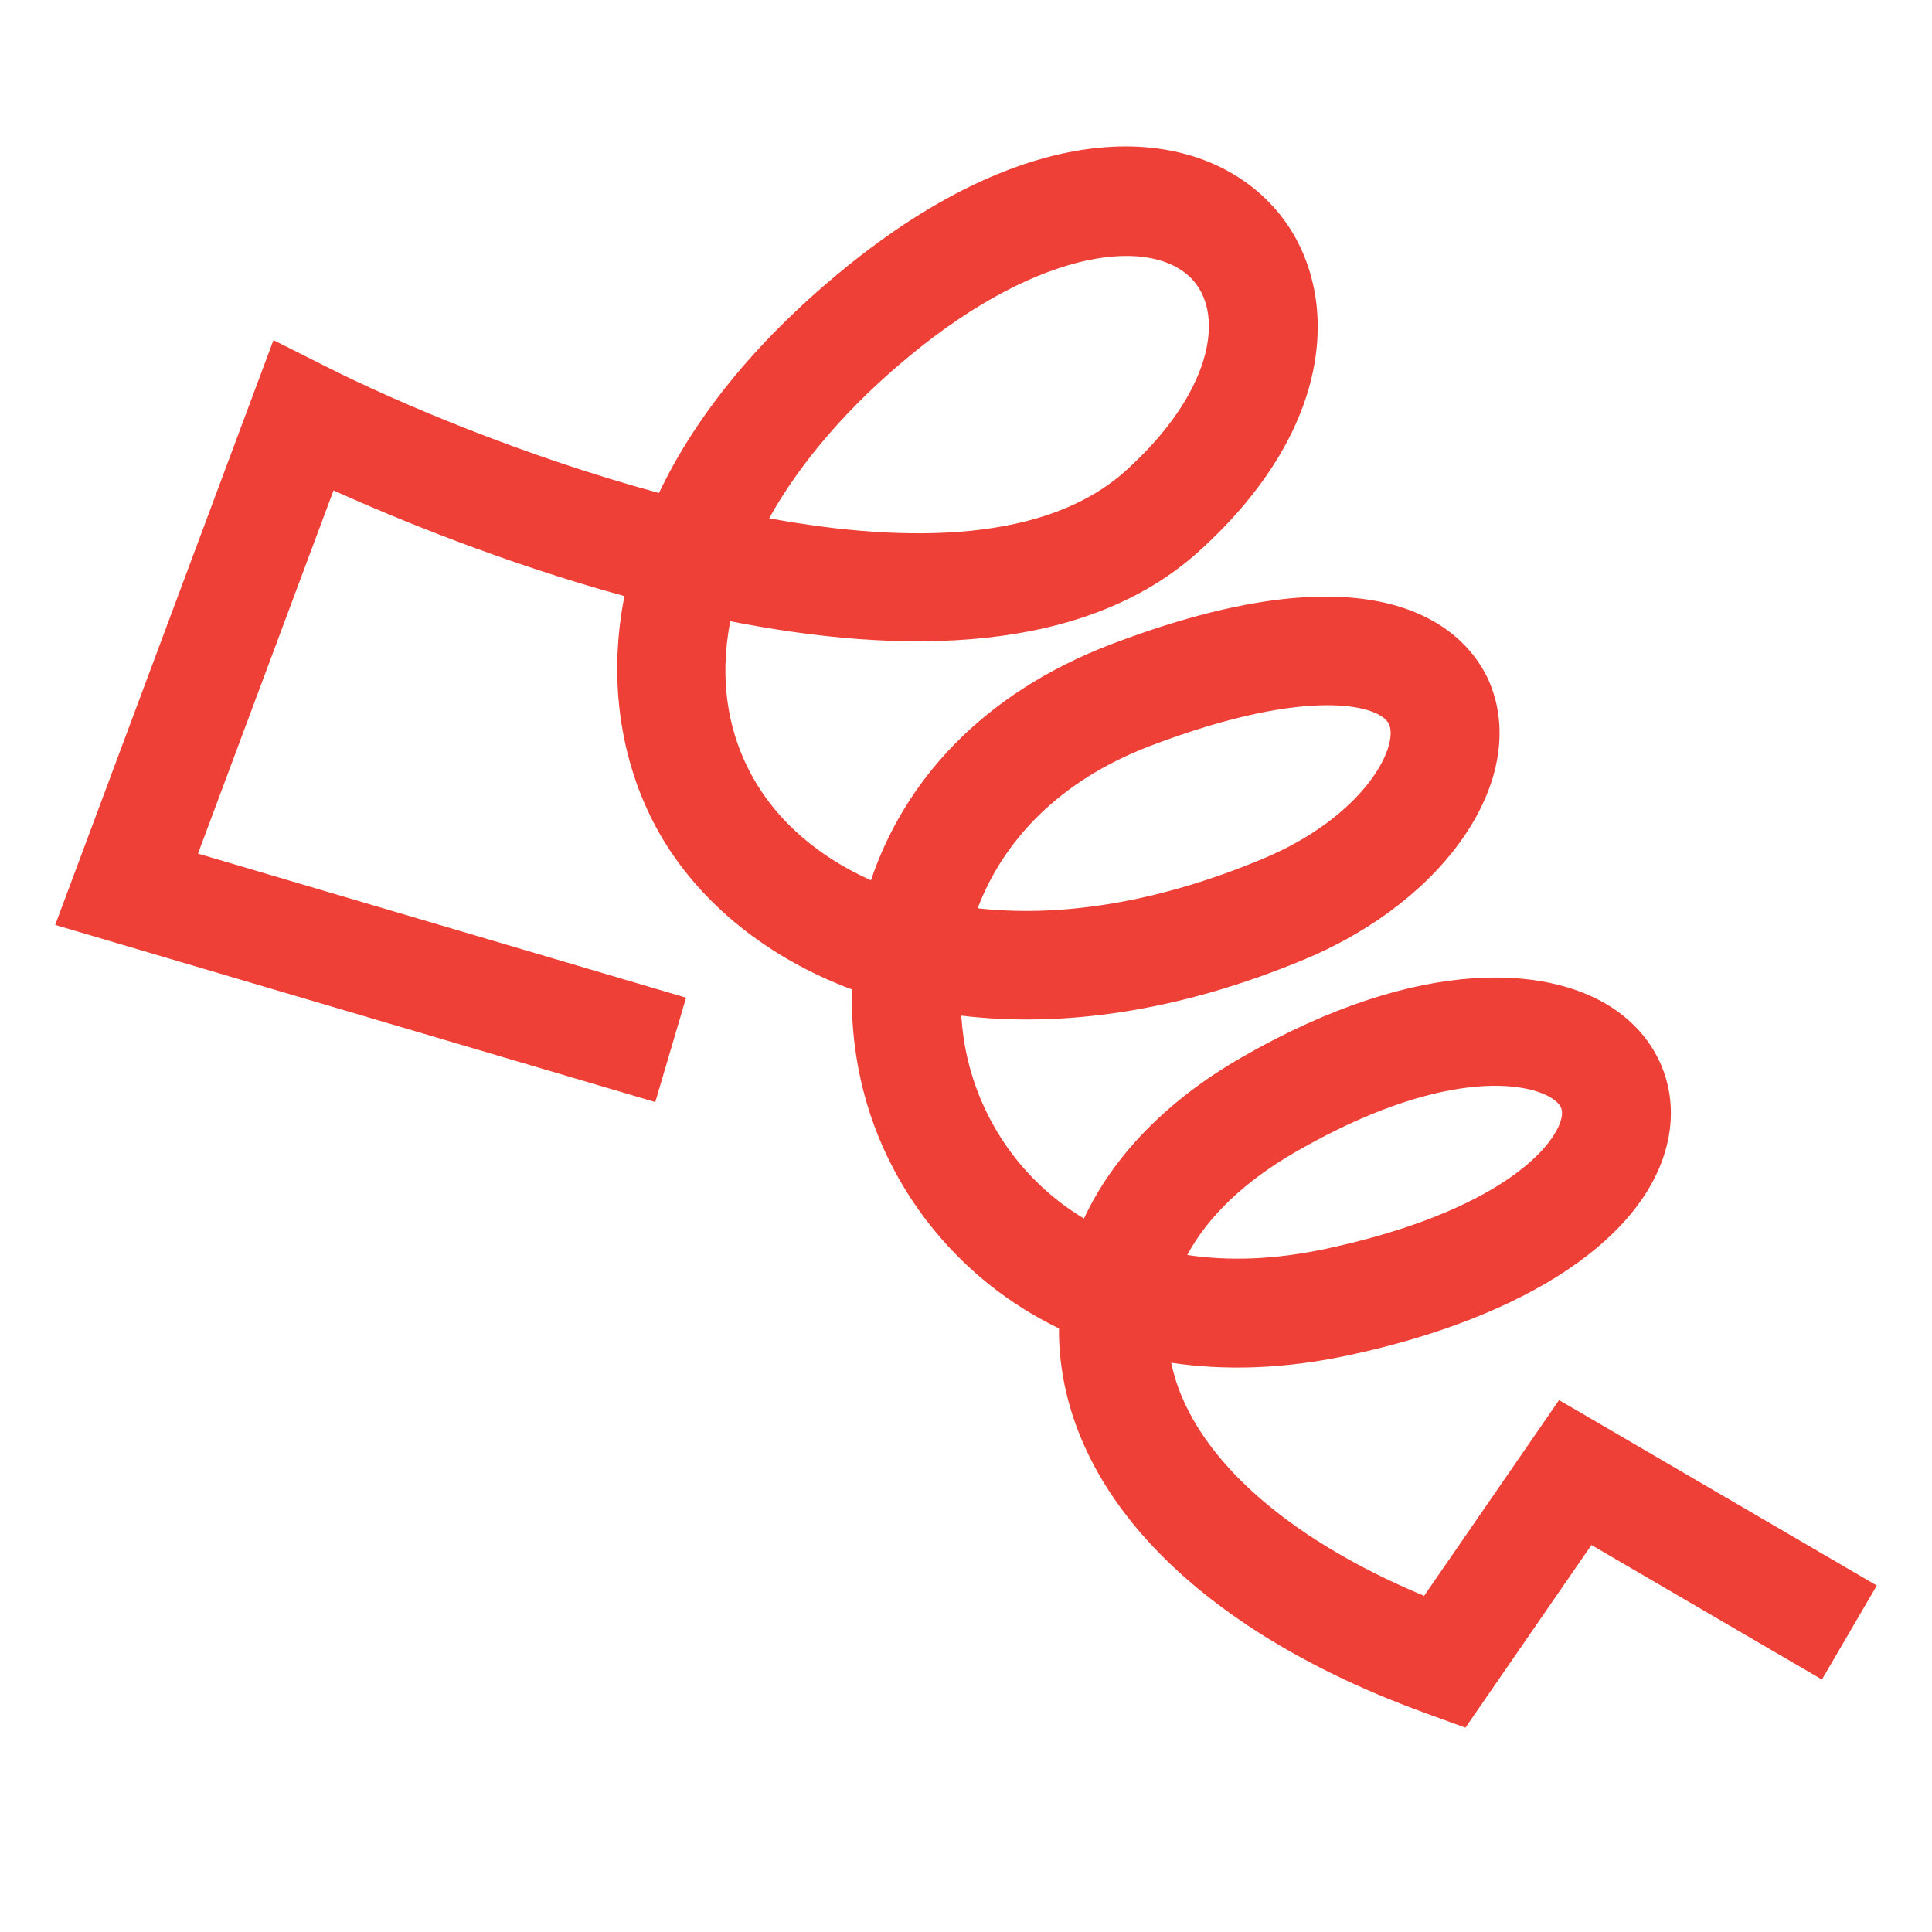
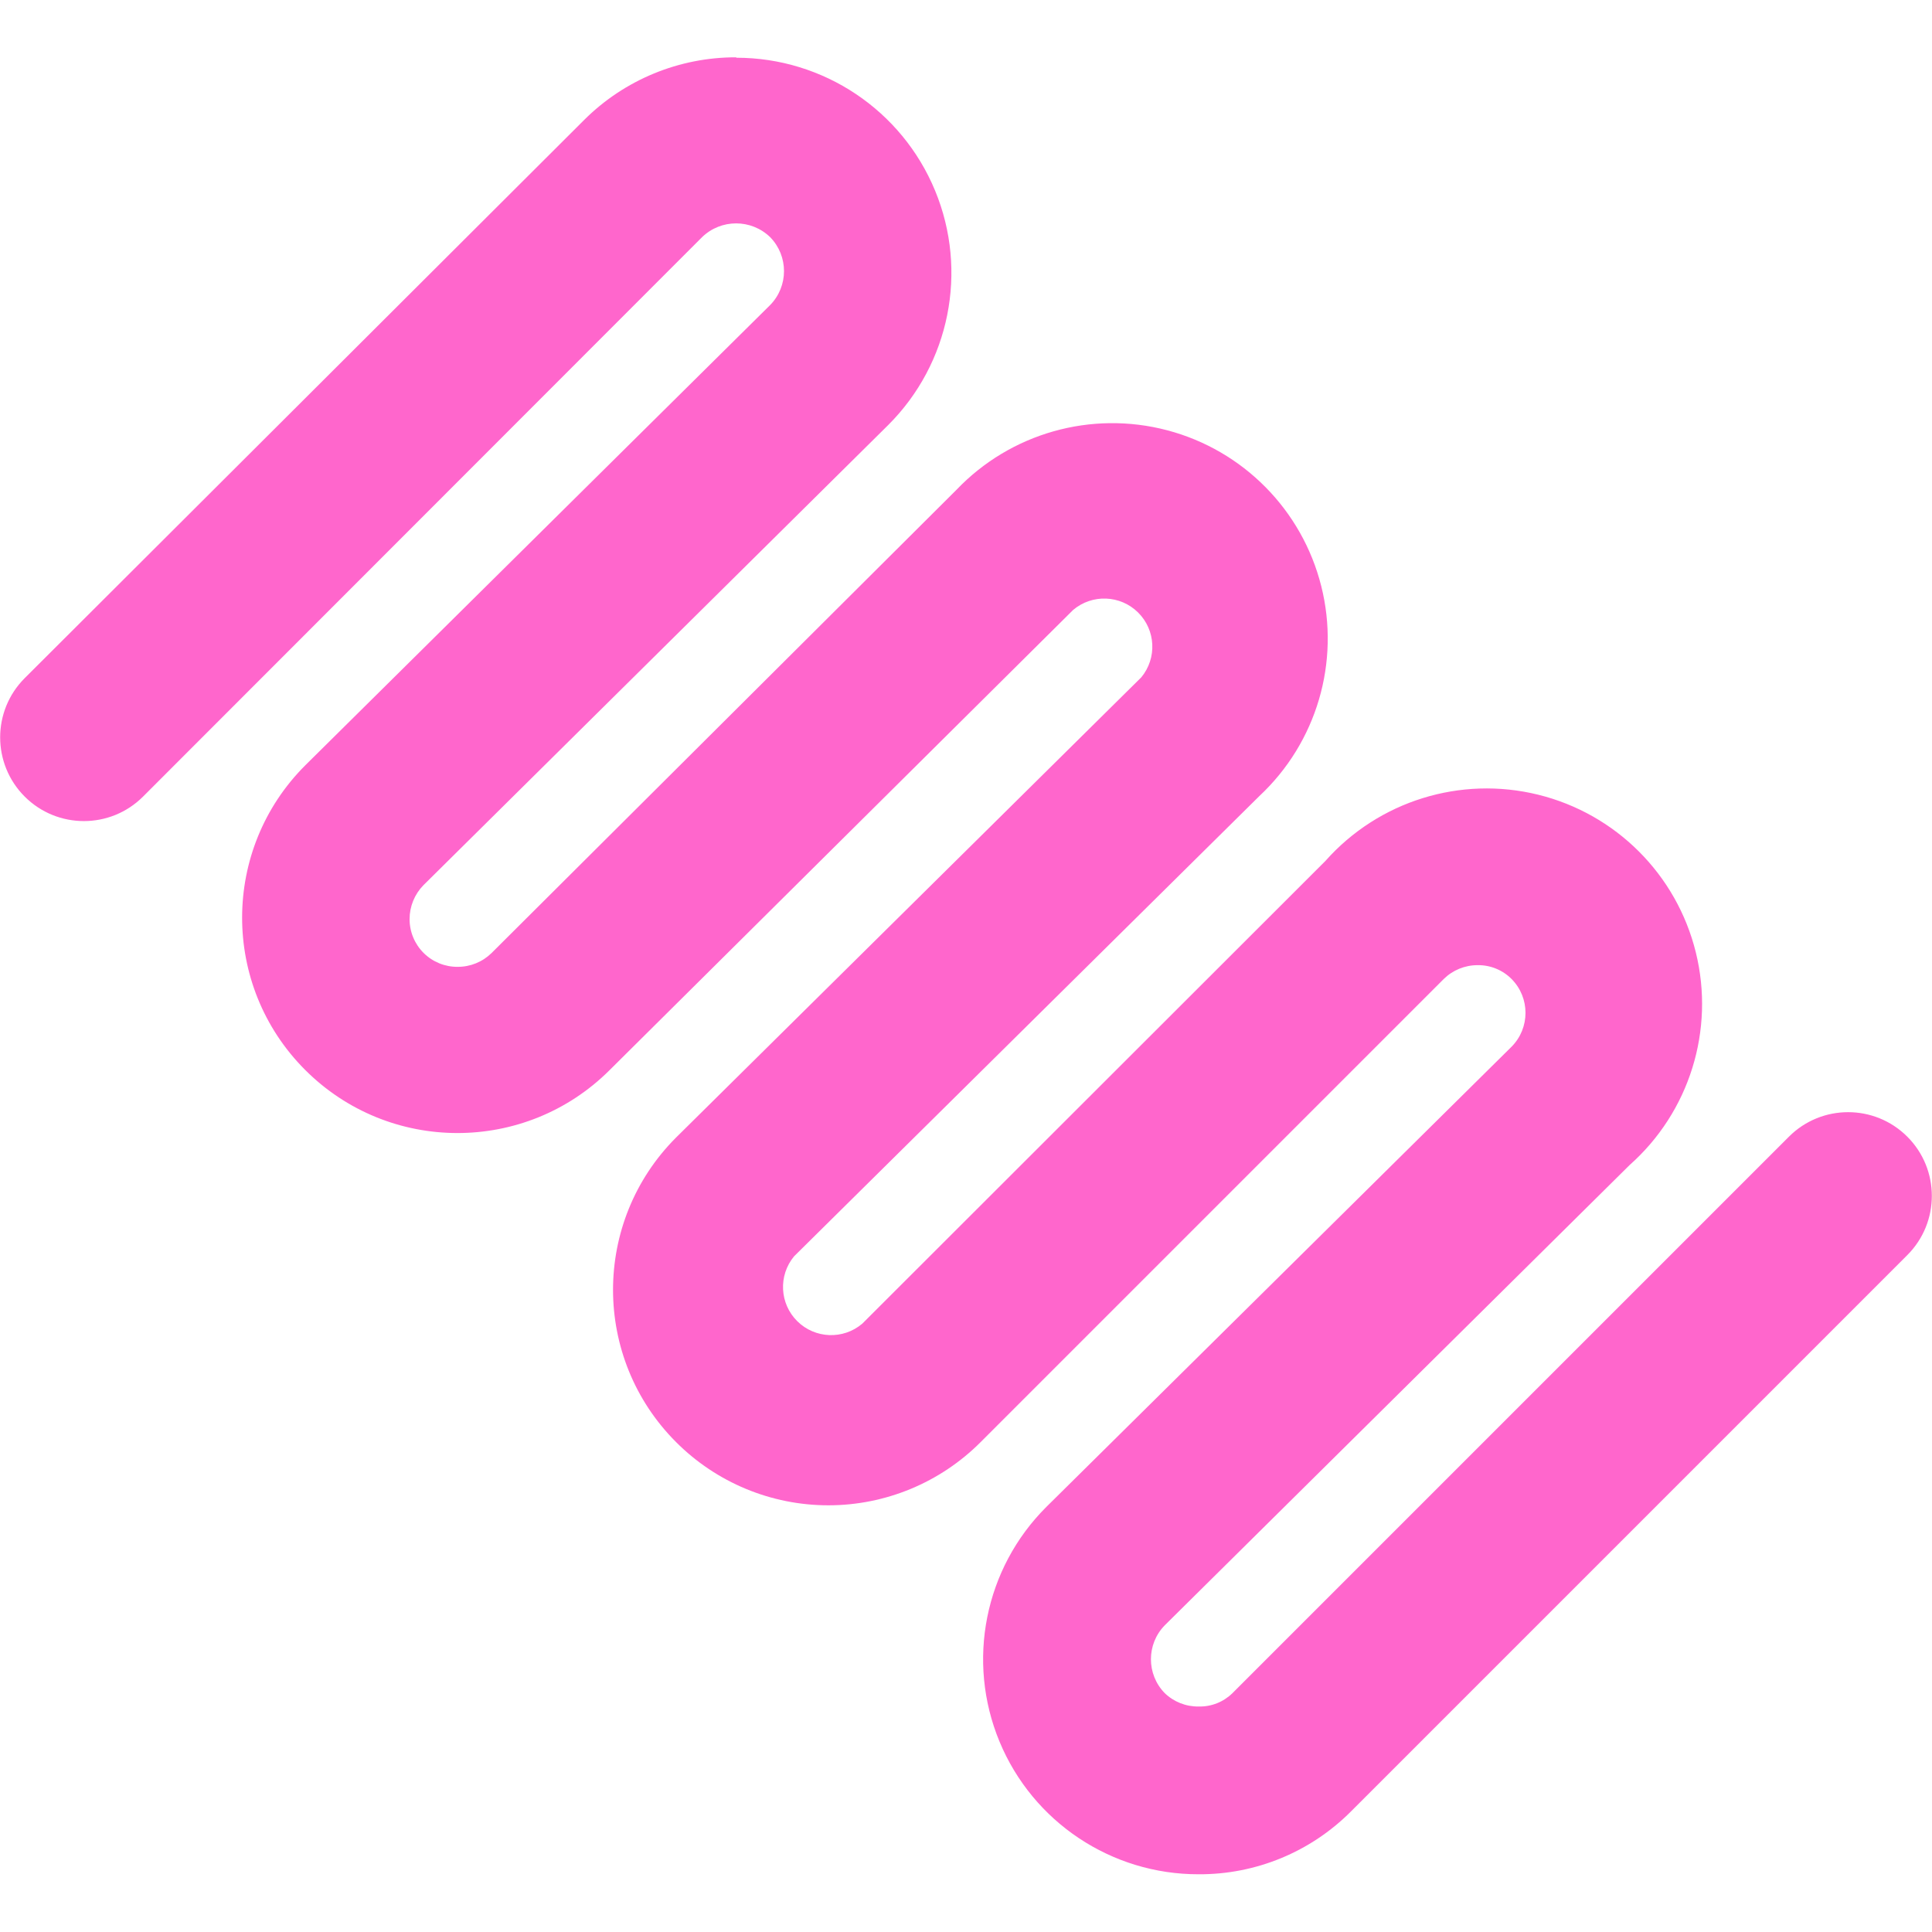
- <svg xmlns="http://www.w3.org/2000/svg" width="35px" height="35px" viewBox="0 0 35 35" version="1.1">
-   <defs />
-   <g id="Page-1" stroke="none" stroke-width="1" fill="none" fill-rule="evenodd">
-     <g id="state-variable" fill="#EE4036">
-       <path d="M13.934,9.389 C16.497,9.859 18.975,9.809 20.397,8.525 C21.944,7.129 22.185,5.74 21.625,5.091 C20.917,4.272 18.875,4.468 16.486,6.442 C15.358,7.371 14.498,8.378 13.934,9.389 L13.934,9.389 Z M17.711,16.455 C19.162,16.616 20.914,16.381 22.889,15.553 C24.688,14.798 25.338,13.555 25.167,13.127 C25.03,12.785 23.753,12.405 20.85,13.508 C19.16,14.15 18.166,15.254 17.711,16.455 L17.711,16.455 Z M21.508,22.735 C22.253,22.847 23.091,22.823 24.02,22.623 C27.14,21.955 28.176,20.779 28.288,20.25 C28.314,20.125 28.3,20.03 28.148,19.919 C27.684,19.583 26.11,19.348 23.471,20.868 C22.546,21.401 21.882,22.038 21.508,22.735 L21.508,22.735 Z M26.548,31.298 L25.832,31.038 C21.854,29.595 19.438,27.217 19.202,24.515 C19.189,24.365 19.183,24.214 19.184,24.065 C17.382,23.195 16.188,21.633 15.705,19.993 C15.512,19.34 15.416,18.638 15.433,17.924 C13.88,17.345 12.707,16.359 12.017,15.217 C11.329,14.078 10.972,12.529 11.312,10.799 C9.108,10.194 7.164,9.389 6.042,8.885 L3.587,15.464 L12.429,18.074 L11.871,19.965 L1,16.756 L4.954,6.162 L5.937,6.656 C7.213,7.299 9.499,8.268 11.938,8.931 C12.563,7.618 13.616,6.252 15.23,4.92 C18.8,1.973 21.763,2.235 23.117,3.802 C24.268,5.135 24.321,7.639 21.719,9.988 C19.647,11.859 16.349,11.869 13.229,11.254 C13.026,12.309 13.174,13.319 13.705,14.197 C14.135,14.909 14.84,15.529 15.778,15.947 C16.369,14.194 17.745,12.578 20.149,11.664 C25.431,9.658 26.726,11.717 26.998,12.395 C27.683,14.11 26.213,16.296 23.651,17.372 C21.315,18.35 19.202,18.614 17.415,18.399 C17.437,18.756 17.498,19.105 17.596,19.435 C17.904,20.479 18.595,21.448 19.637,22.075 C20.163,20.945 21.135,19.938 22.487,19.159 C25.765,17.272 28.16,17.491 29.307,18.325 C30.069,18.878 30.409,19.751 30.217,20.659 C29.848,22.399 27.687,23.855 24.433,24.552 C23.256,24.804 22.181,24.832 21.217,24.687 C21.549,26.297 23.215,27.832 25.799,28.91 L28.244,25.364 L34,28.723 L33.006,30.426 L28.83,27.989 L26.548,31.298 Z" id="Protein" />
-     </g>
-   </g>
+ <svg xmlns="http://www.w3.org/2000/svg" id="Layer_1" data-name="Layer 1" viewBox="0 0 46.18 43.5" width="36px" height="36px">
+   <defs>
+     <style>.cls-1{fill:#f6c;}</style>
+   </defs>
+   <path class="cls-1" d="M55.8,71.76a4.6,4.6,0,0,1-3.28-1.36,4.65,4.65,0,0,1,0-6.57l11.11-11a1.64,1.64,0,0,0,0-2.32A1.67,1.67,0,0,0,62.46,50a1.65,1.65,0,0,0-1.16.48L50.23,61.54A4.65,4.65,0,0,1,43.65,55l11.12-11a1.65,1.65,0,0,0-2.33-2.33L41.36,52.68a4.65,4.65,0,0,1-6.57-6.58l11.11-11a1.64,1.64,0,0,0-2.33-2.32L30.2,46.11a1.5,1.5,0,0,1-1.06.44,1.5,1.5,0,0,1-1.5-1.5A1.5,1.5,0,0,1,28.08,44L41.45,30.62a4.65,4.65,0,0,1,6.57,0,4.65,4.65,0,0,1,0,6.57l-11.11,11a1.64,1.64,0,0,0,0,2.32,1.67,1.67,0,0,0,1.17.48,1.65,1.65,0,0,0,1.16-.48L50.31,39.48a4.65,4.65,0,0,1,6.58,6.57l-11.12,11a1.65,1.65,0,0,0,2.33,2.33L59.18,48.35a4.65,4.65,0,0,1,6.57,6.57L54.63,66A1.65,1.65,0,0,0,57,68.28L70.27,55a1.5,1.5,0,0,1,1.06-.44,1.5,1.5,0,0,1,1.5,1.5,1.48,1.48,0,0,1-.44,1.06L59.09,70.4A4.62,4.62,0,0,1,55.8,71.76Z" transform="translate(-27.14 -28.76)" />
+   <path class="cls-1" d="M44.74,29.76A4.11,4.11,0,0,1,47.67,31a4.16,4.16,0,0,1,0,5.86L36.55,47.88a2.15,2.15,0,0,0,0,3,2.16,2.16,0,0,0,3,0L50.67,39.83a4.15,4.15,0,0,1,5.86,5.87l-11.11,11a2.15,2.15,0,0,0,0,3,2.17,2.17,0,0,0,3,0L59.53,48.7a4.15,4.15,0,0,1,5.87,5.86l-11.12,11a2.15,2.15,0,0,0,3,3l13.3-13.3a1,1,0,0,1,.71-.3,1,1,0,0,1,.7.3,1,1,0,0,1,0,1.41l-13.3,13.3a4.14,4.14,0,1,1-5.86-5.86L64,53.14a2.15,2.15,0,0,0,0-3,2.17,2.17,0,0,0-1.52-.62,2.15,2.15,0,0,0-1.51.62L49.87,61.19A4.15,4.15,0,0,1,44,55.32l11.11-11a2.15,2.15,0,0,0,0-3,2.17,2.17,0,0,0-3,0L41,52.32a4.15,4.15,0,0,1-5.87-5.86l11.12-11a2.16,2.16,0,0,0,0-3,2.13,2.13,0,0,0-1.51-.62,2.1,2.1,0,0,0-1.52.63L29.85,45.75a1,1,0,1,1-1.41-1.41L41.8,31a4.15,4.15,0,0,1,2.94-1.21m0-1a5.13,5.13,0,0,0-3.64,1.5L27.73,43.63a2,2,0,1,0,2.83,2.83L43.92,33.09a1.17,1.17,0,0,1,1.63,0,1.16,1.16,0,0,1,0,1.62l-11.11,11A5.14,5.14,0,1,0,41.71,53L52.79,42a1.15,1.15,0,0,1,1.63,1.61l-11.12,11a5.15,5.15,0,0,0,0,7.28,5.14,5.14,0,0,0,7.28,0L61.65,50.82a1.15,1.15,0,0,1,.81-.33,1.12,1.12,0,0,1,.81.33,1.15,1.15,0,0,1,0,1.62l-11.12,11a5.14,5.14,0,0,0,3.64,8.78,5.1,5.1,0,0,0,3.64-1.5l13.3-13.3a2,2,0,1,0-2.83-2.83l-13.3,13.3a1.11,1.11,0,0,1-.81.32,1.14,1.14,0,0,1-.81-.32,1.16,1.16,0,0,1,0-1.62l11.11-11A5.15,5.15,0,1,0,58.82,48L47.75,59.06a1.15,1.15,0,0,1-1.63-1.61l11.12-11A5.15,5.15,0,1,0,50,39.13L38.89,50.2a1.15,1.15,0,0,1-.81.33,1.14,1.14,0,0,1-1.15-1.14,1.16,1.16,0,0,1,.33-.81l11.11-11a5.14,5.14,0,0,0-3.63-8.78Z" transform="translate(-27.14 -28.76)" />
</svg>
